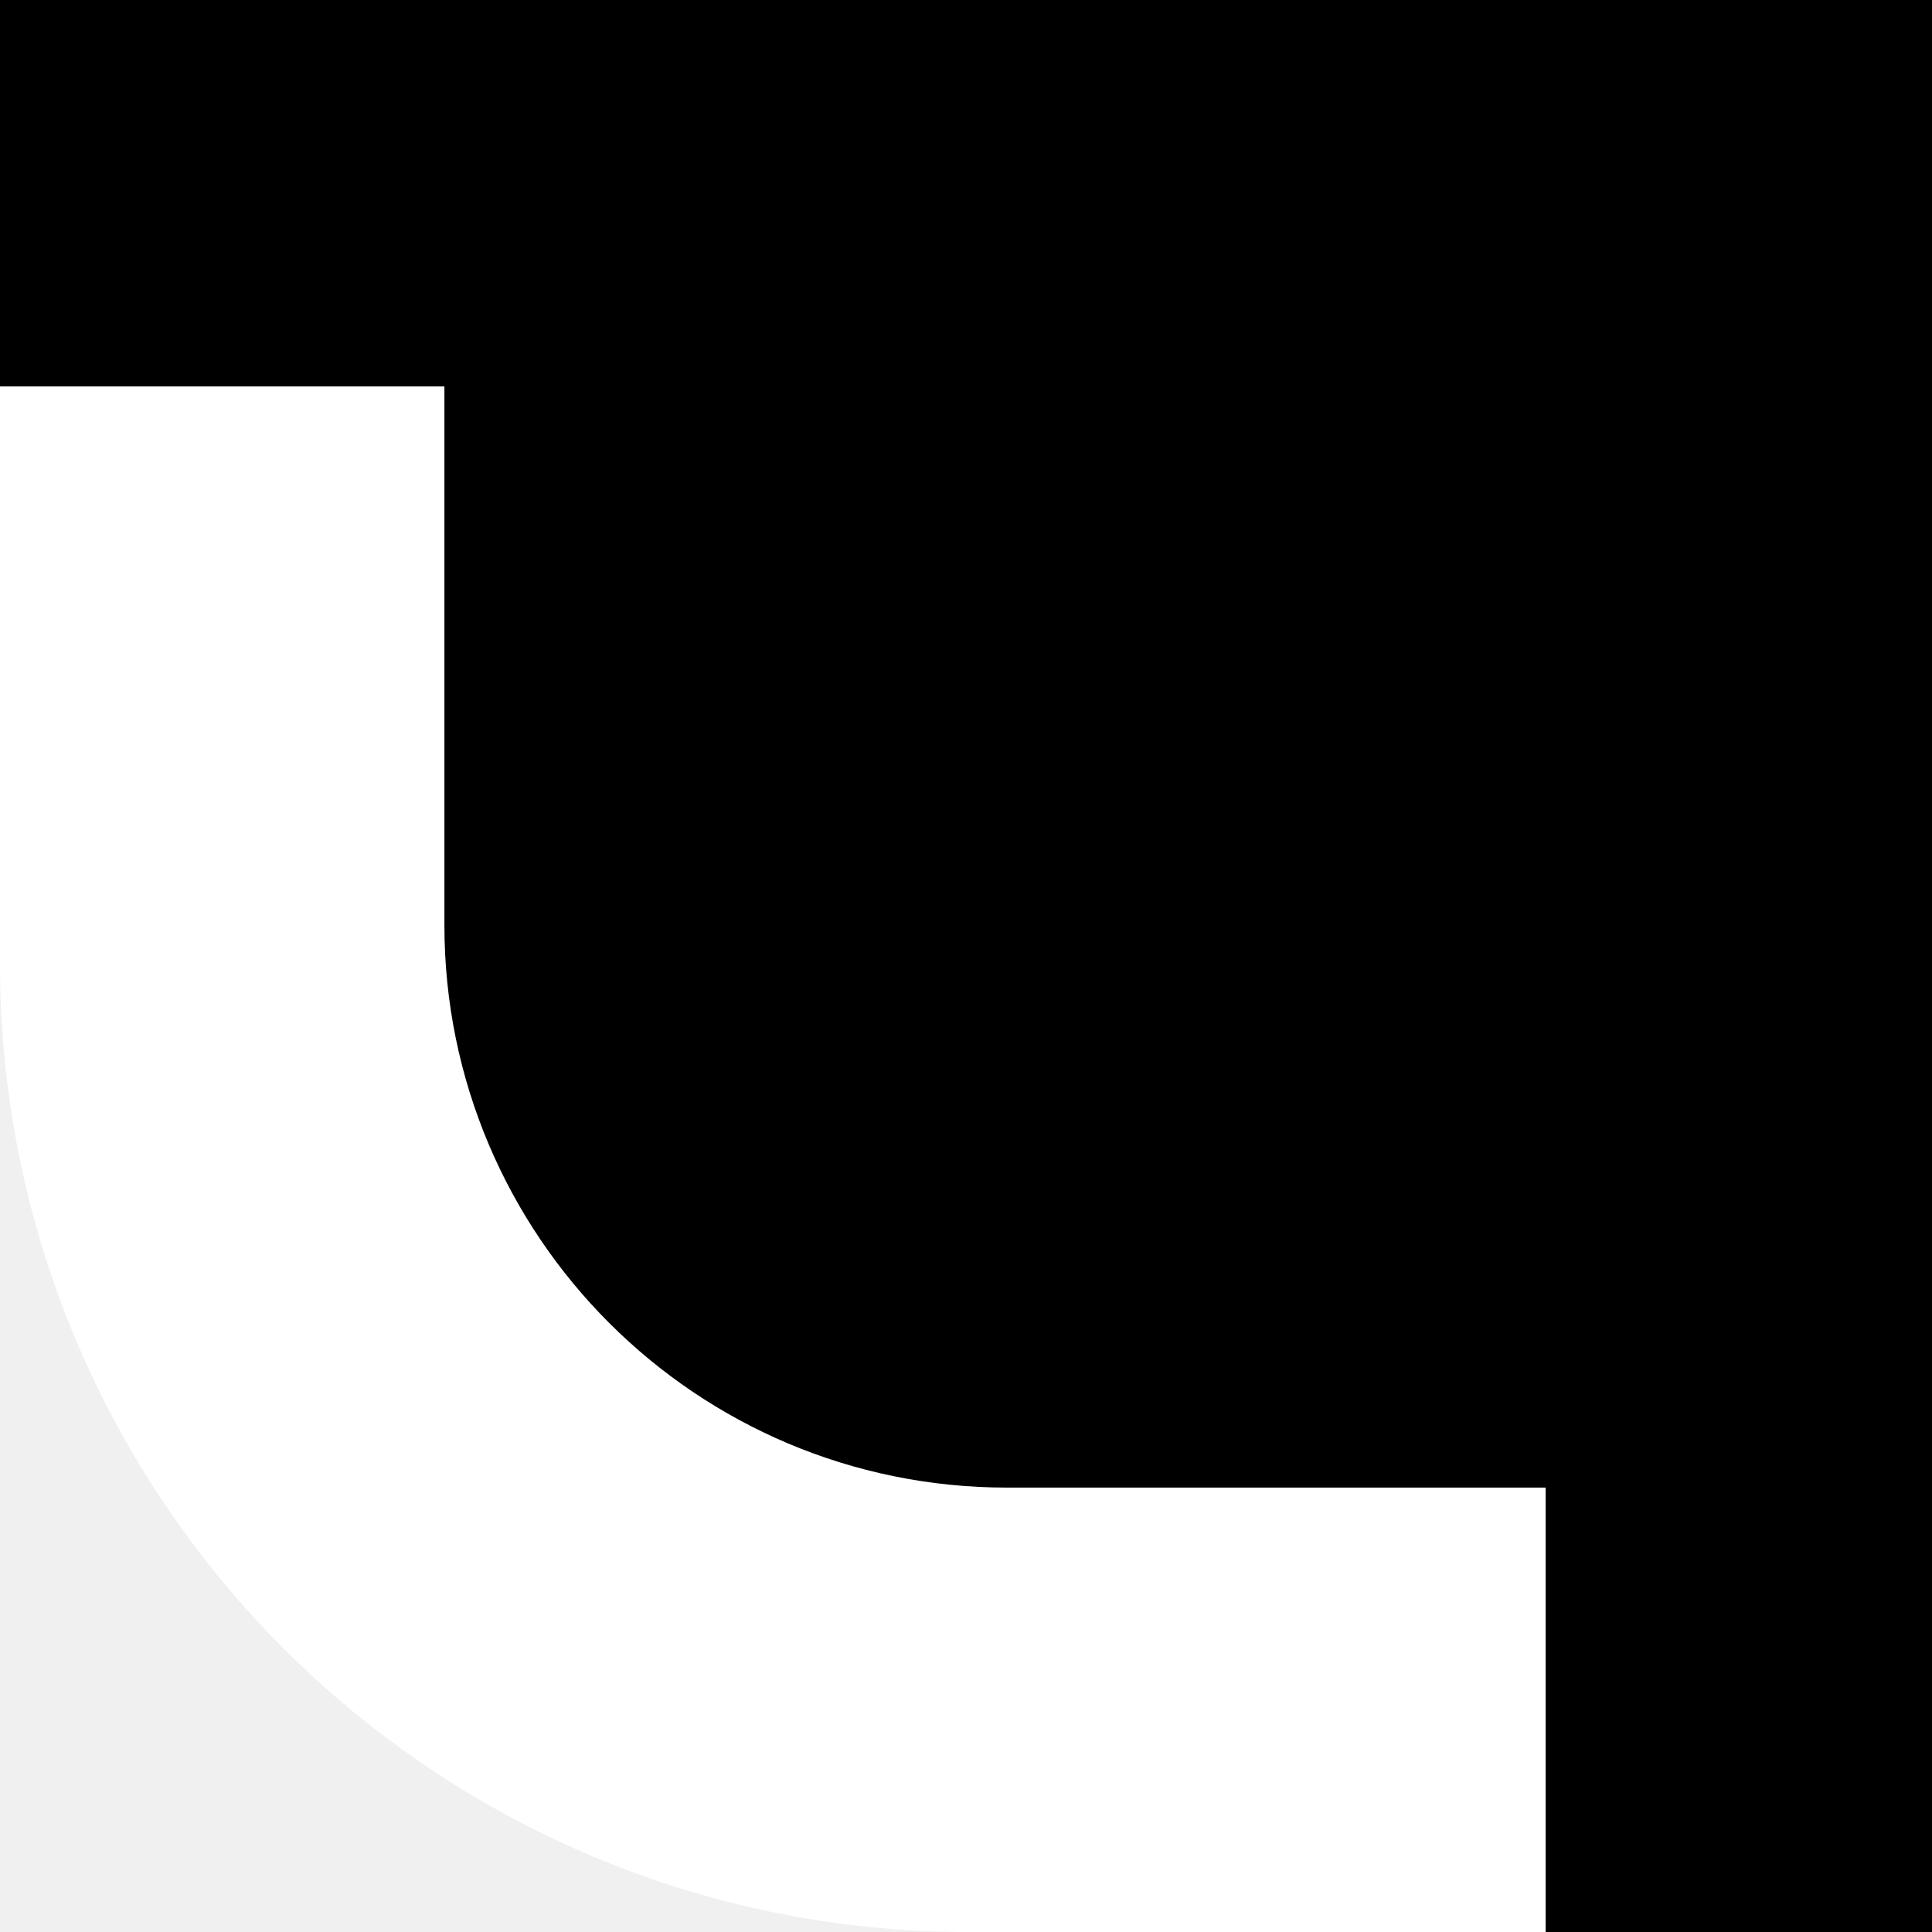
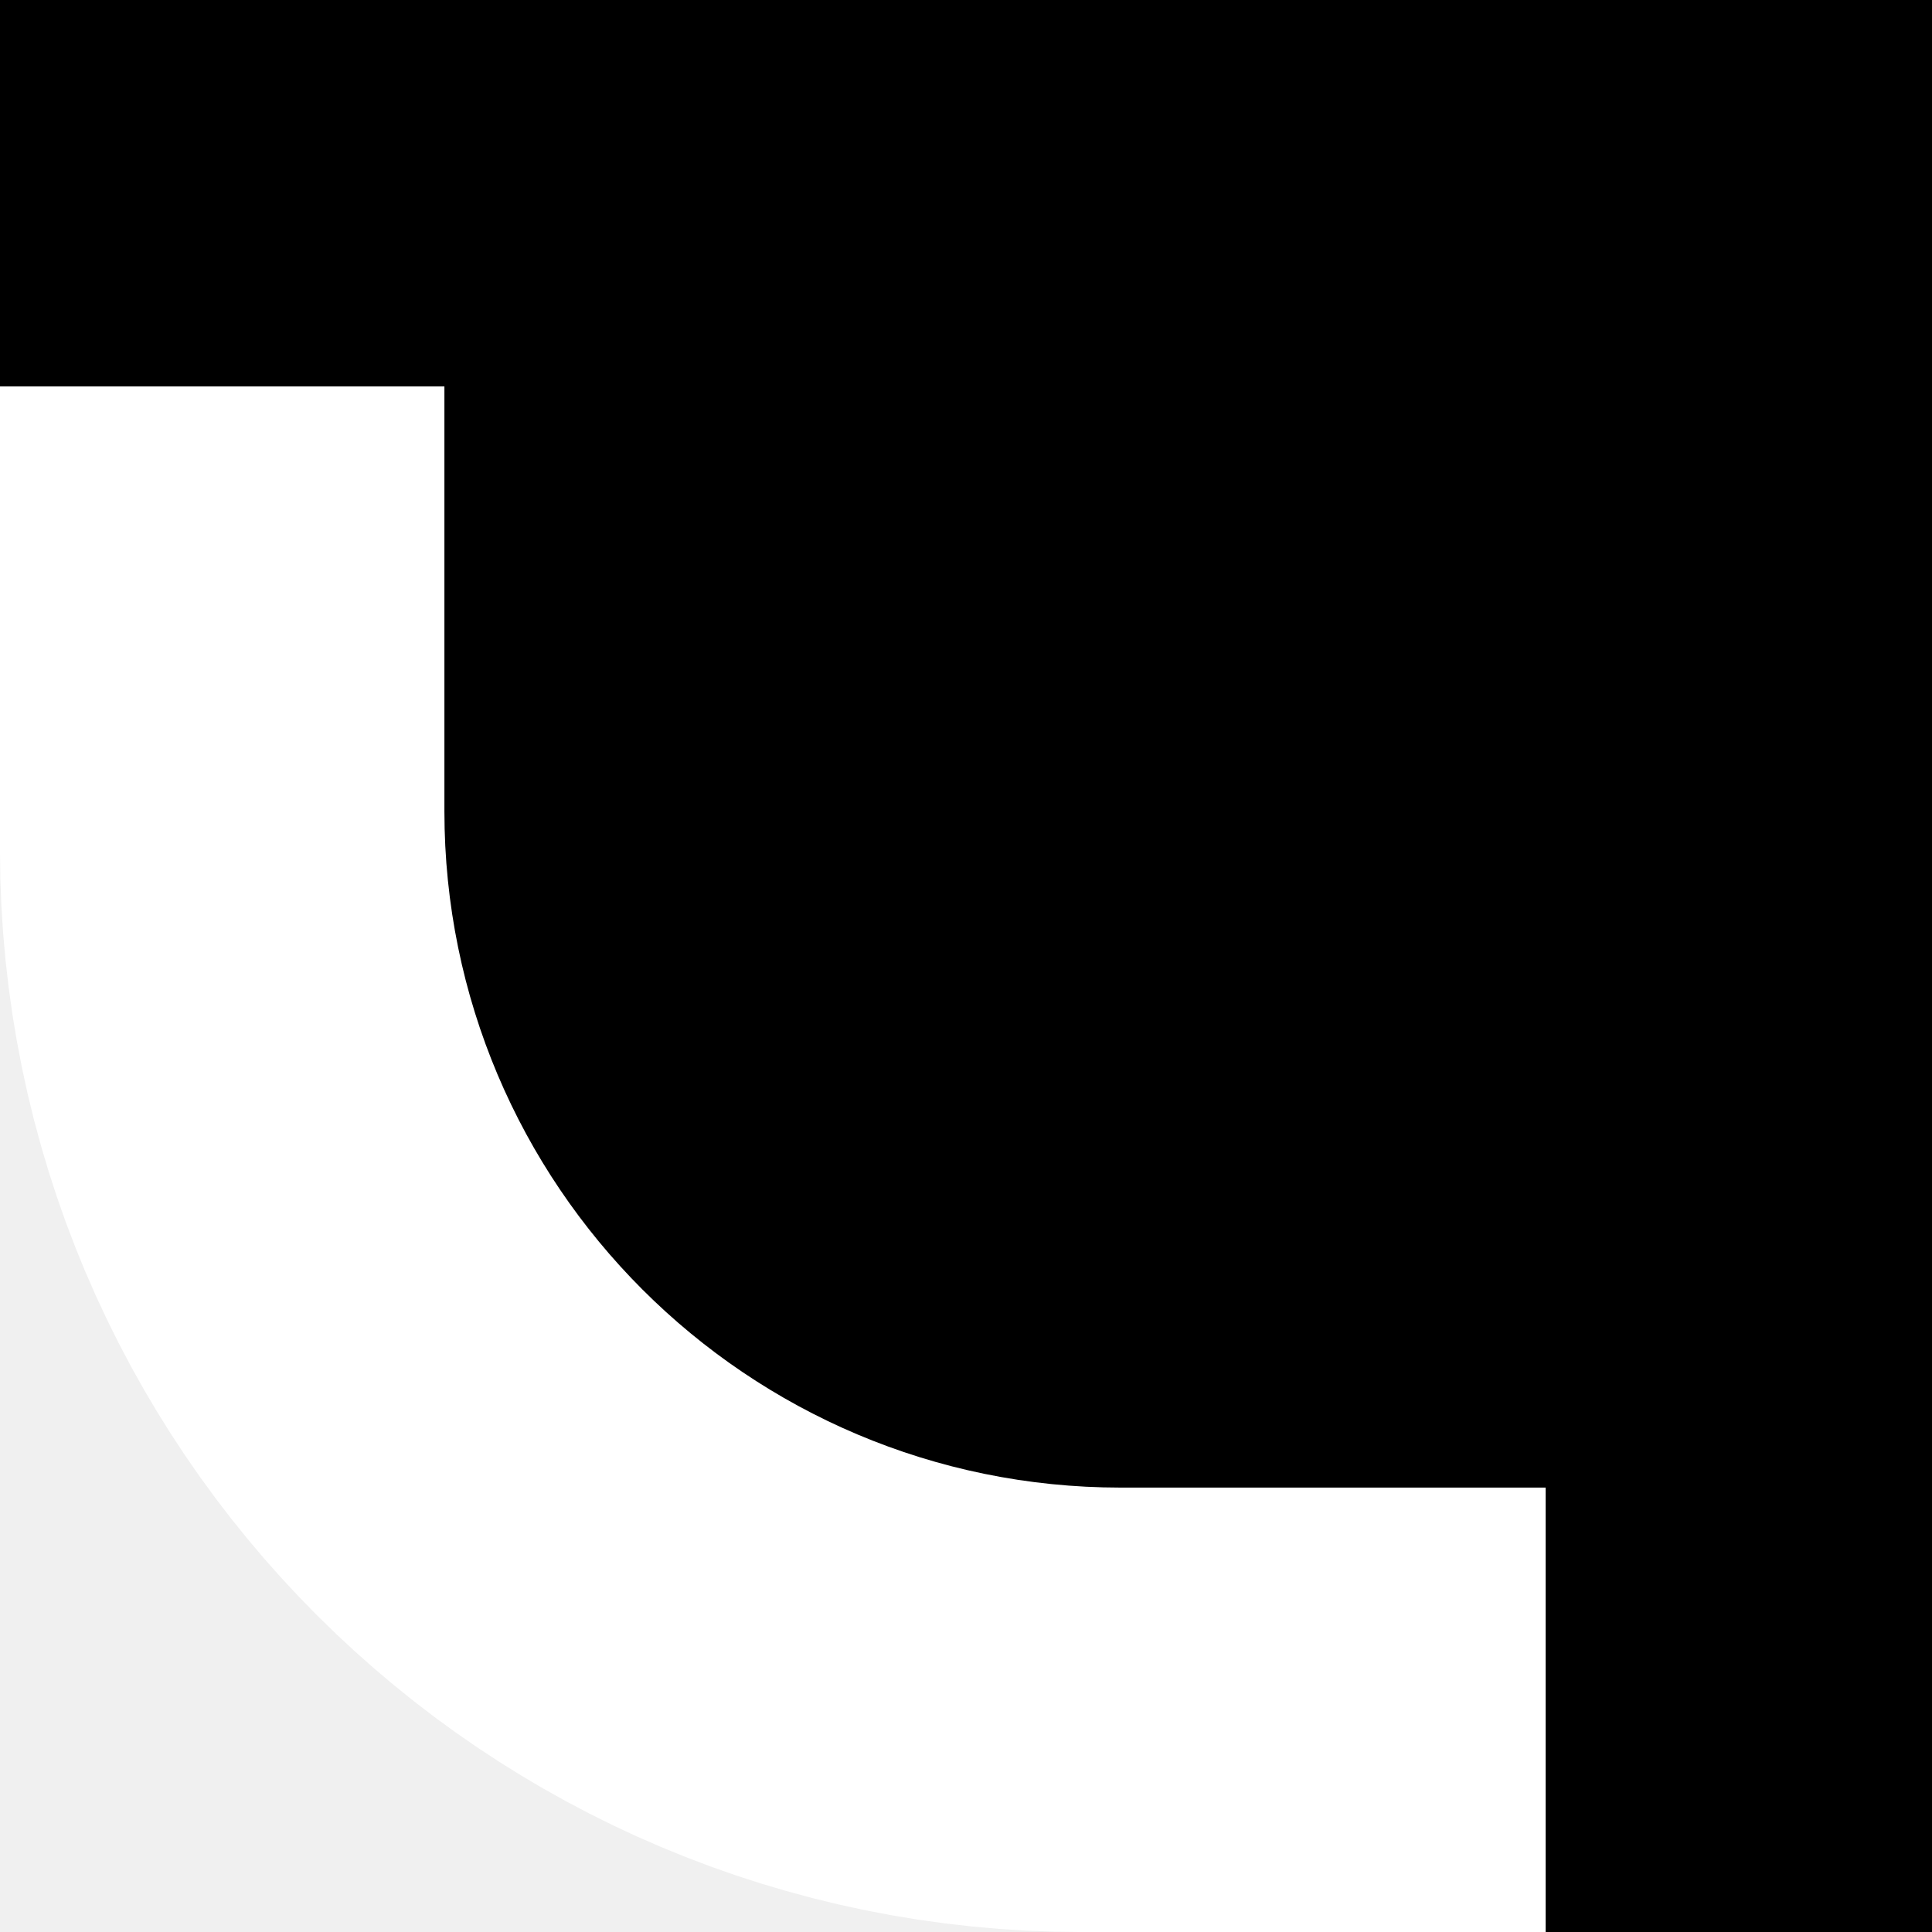
- <svg xmlns="http://www.w3.org/2000/svg" width="100" height="100" viewBox="0 0 26.458 26.458" version="1.1" id="svg8">
+ <svg xmlns="http://www.w3.org/2000/svg" id="svg8" version="1.1" viewBox="0 0 26.458 26.458" height="100" width="100">
  <defs id="defs2" />
-   <g id="g897" style="display:inline">
-     <rect rx="5.849" y="-4.345" x="7.408" height="23.395" width="23.395" id="rect895" style="opacity:1;fill:#000000;fill-opacity:1;fill-rule:evenodd;stroke:#ffffff;stroke-width:14.817;stroke-linecap:round;stroke-linejoin:round;stroke-miterlimit:4;stroke-dasharray:none;stroke-dashoffset:0;stroke-opacity:1;paint-order:normal" />
+   <g style="display:inline" id="g897">
+     <rect style="opacity:1;fill:#000000;fill-opacity:1;fill-rule:evenodd;stroke:#ffffff;stroke-width:14.817;stroke-linecap:round;stroke-linejoin:round;stroke-miterlimit:4;stroke-dasharray:none;stroke-dashoffset:0;stroke-opacity:1;paint-order:normal" id="rect895" width="23.395" height="23.395" x="7.408" y="-4.345" rx="7.408" />
  </g>
-   <g style="display:inline" id="g893">
-     <rect style="opacity:1;fill:#000000;fill-opacity:1;fill-rule:evenodd;stroke:#000000;stroke-width:3.704;stroke-linecap:round;stroke-linejoin:round;stroke-miterlimit:4;stroke-dasharray:none;stroke-dashoffset:0;stroke-opacity:1;paint-order:normal" id="rect891" width="23.395" height="23.395" x="7.938" y="-4.875" rx="5.849" />
+   <g id="g893" style="display:inline">
+     <rect rx="7.408" y="-4.875" x="7.938" height="23.395" width="23.395" id="rect891" style="opacity:1;fill:#000000;fill-opacity:1;fill-rule:evenodd;stroke:#000000;stroke-width:3.704;stroke-linecap:round;stroke-linejoin:round;stroke-miterlimit:4;stroke-dasharray:none;stroke-dashoffset:0;stroke-opacity:1;paint-order:normal" />
  </g>
  <g id="layer1">
-     <rect style="opacity:1;fill:#000000;fill-opacity:1;fill-rule:evenodd;stroke:none;stroke-width:9.711;stroke-linecap:round;stroke-linejoin:round;stroke-miterlimit:4;stroke-dasharray:none;stroke-dashoffset:0;stroke-opacity:1;paint-order:normal" id="rect847" width="52.917" height="18.521" x="1.7763568e-15" y="-13.229" />
-     <rect style="opacity:1;fill:#000000;fill-opacity:1;fill-rule:evenodd;stroke:none;stroke-width:9.711;stroke-linecap:round;stroke-linejoin:round;stroke-miterlimit:4;stroke-dasharray:none;stroke-dashoffset:0;stroke-opacity:1;paint-order:normal" id="rect847-4" width="52.917" height="18.521" x="-26.458" y="-39.688" transform="rotate(90)" />
+     <rect y="-13.229" x="1.7763568e-15" height="18.521" width="52.917" id="rect847" style="opacity:1;fill:#000000;fill-opacity:1;fill-rule:evenodd;stroke:none;stroke-width:9.711;stroke-linecap:round;stroke-linejoin:round;stroke-miterlimit:4;stroke-dasharray:none;stroke-dashoffset:0;stroke-opacity:1;paint-order:normal" />
+     <rect transform="rotate(90)" y="-39.688" x="-26.458" height="18.521" width="52.917" id="rect847-4" style="opacity:1;fill:#000000;fill-opacity:1;fill-rule:evenodd;stroke:none;stroke-width:9.711;stroke-linecap:round;stroke-linejoin:round;stroke-miterlimit:4;stroke-dasharray:none;stroke-dashoffset:0;stroke-opacity:1;paint-order:normal" />
  </g>
</svg>
